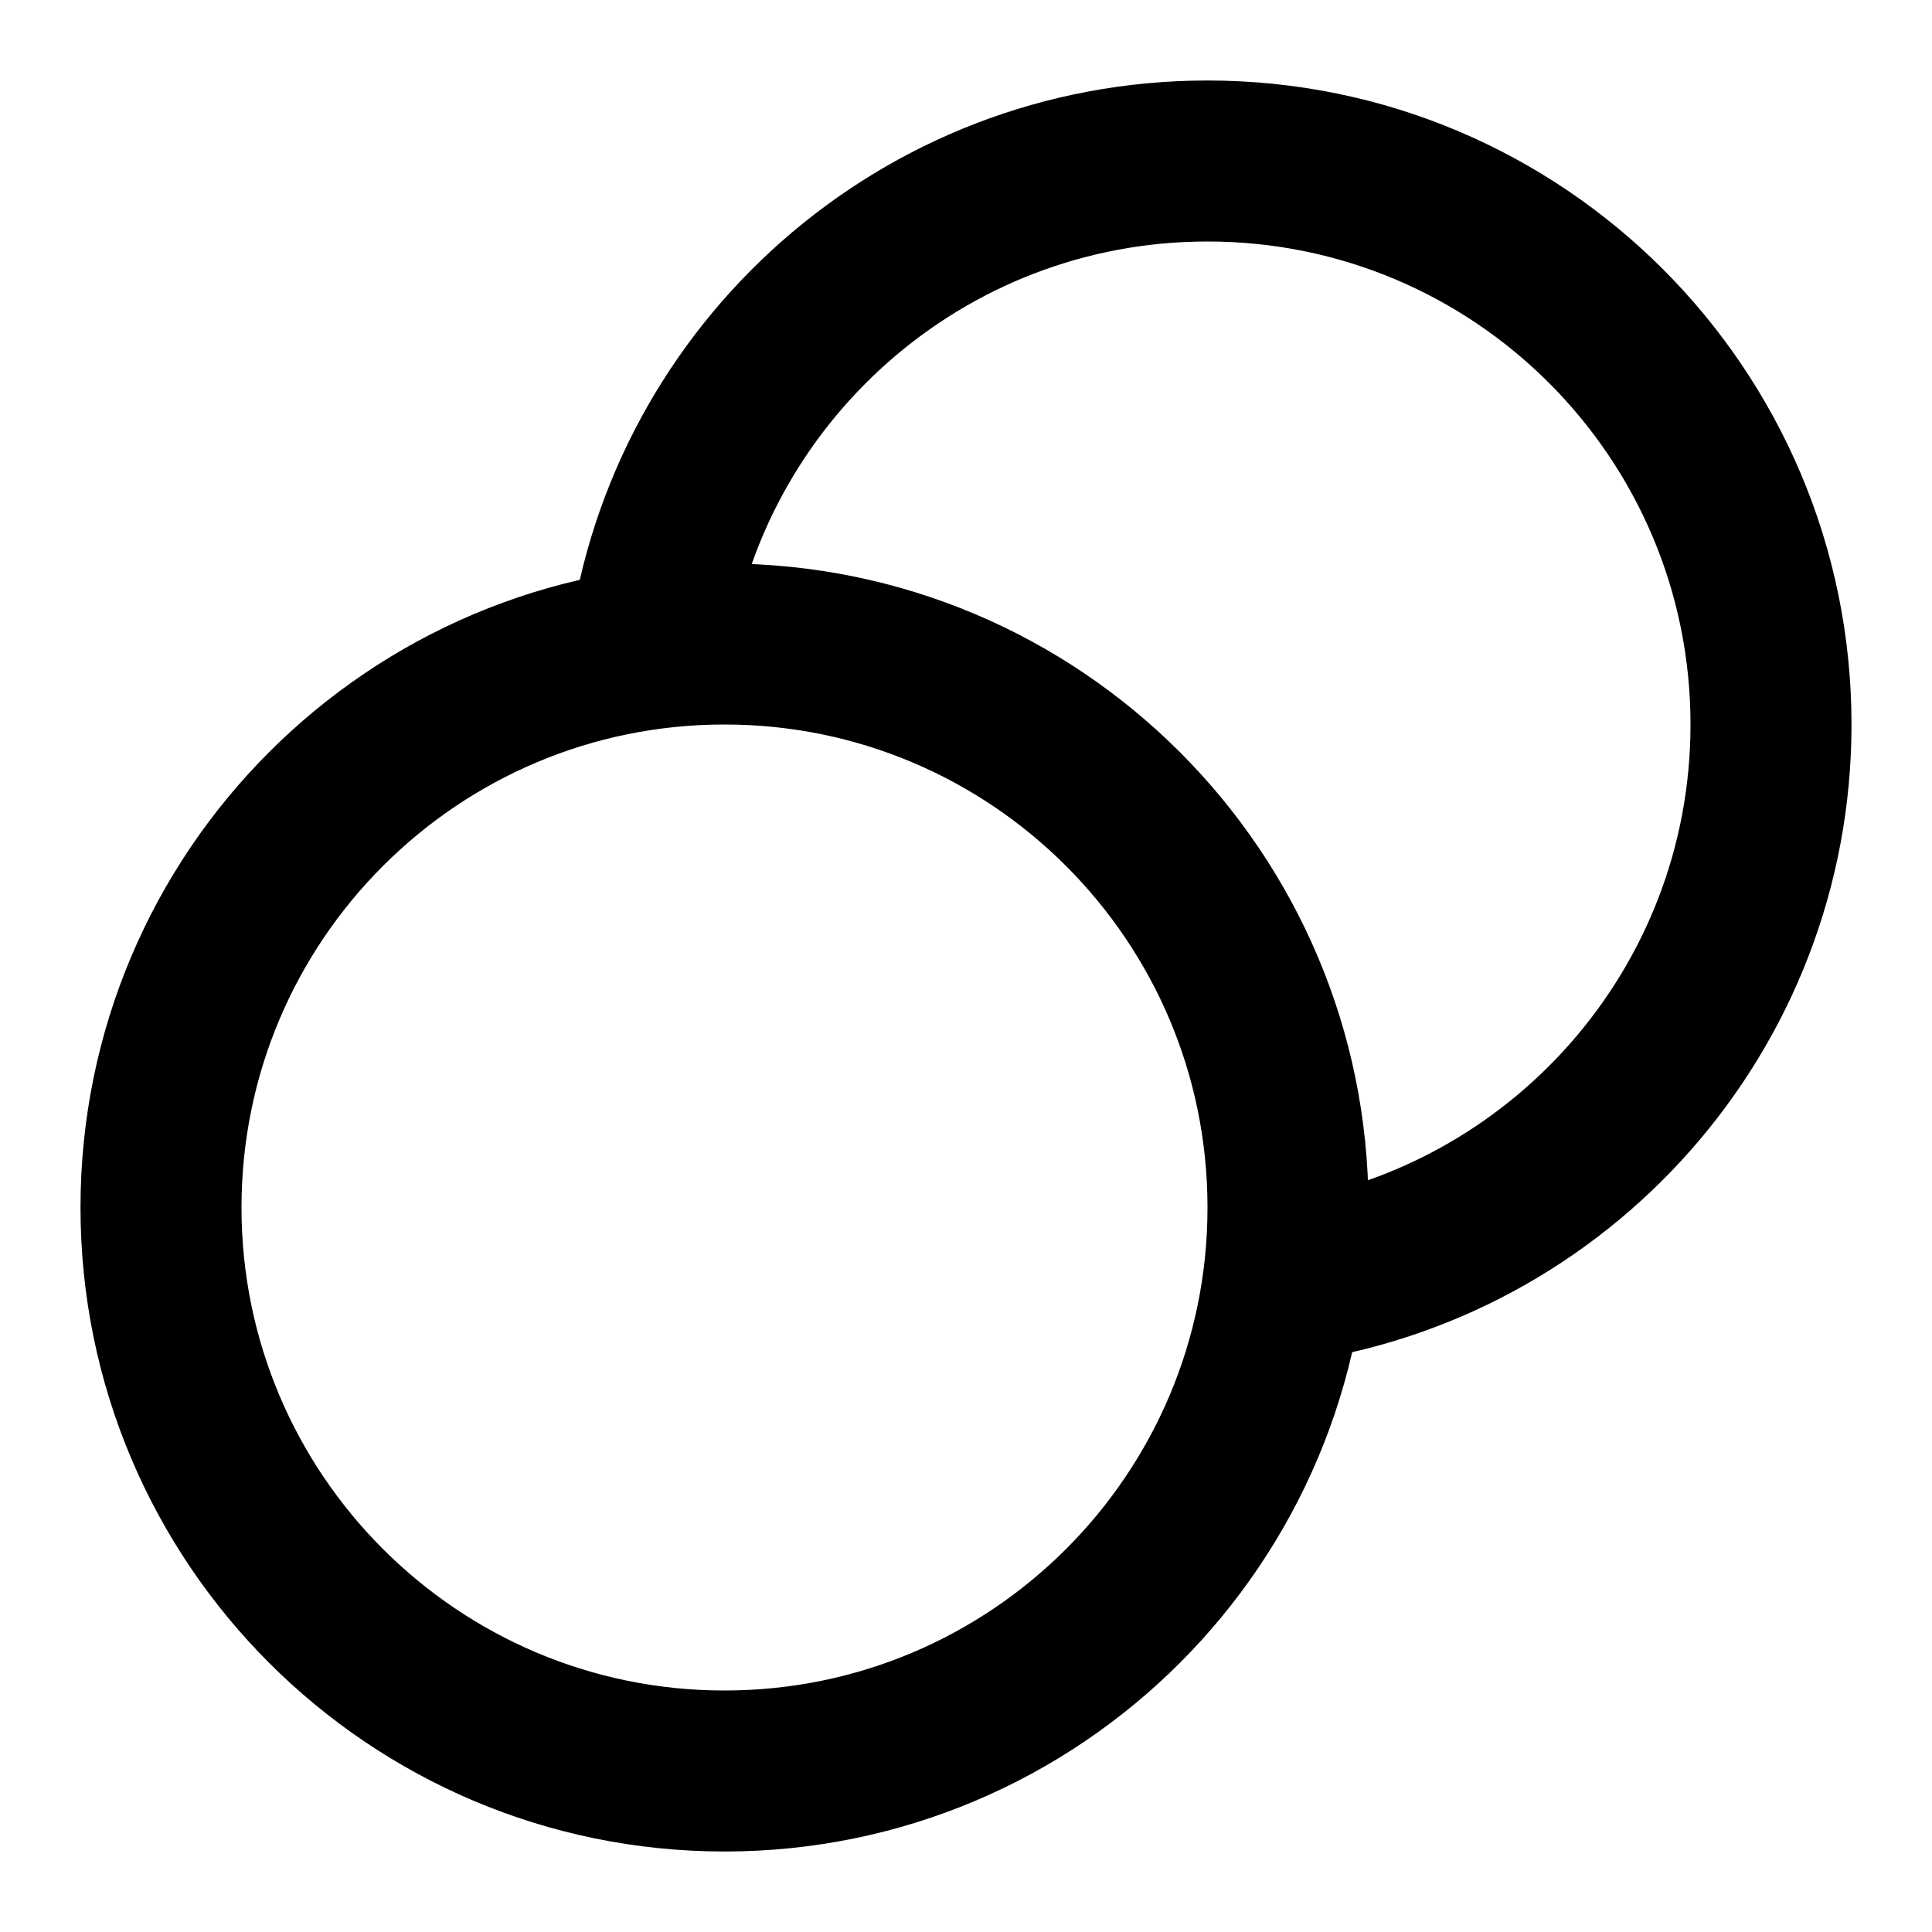
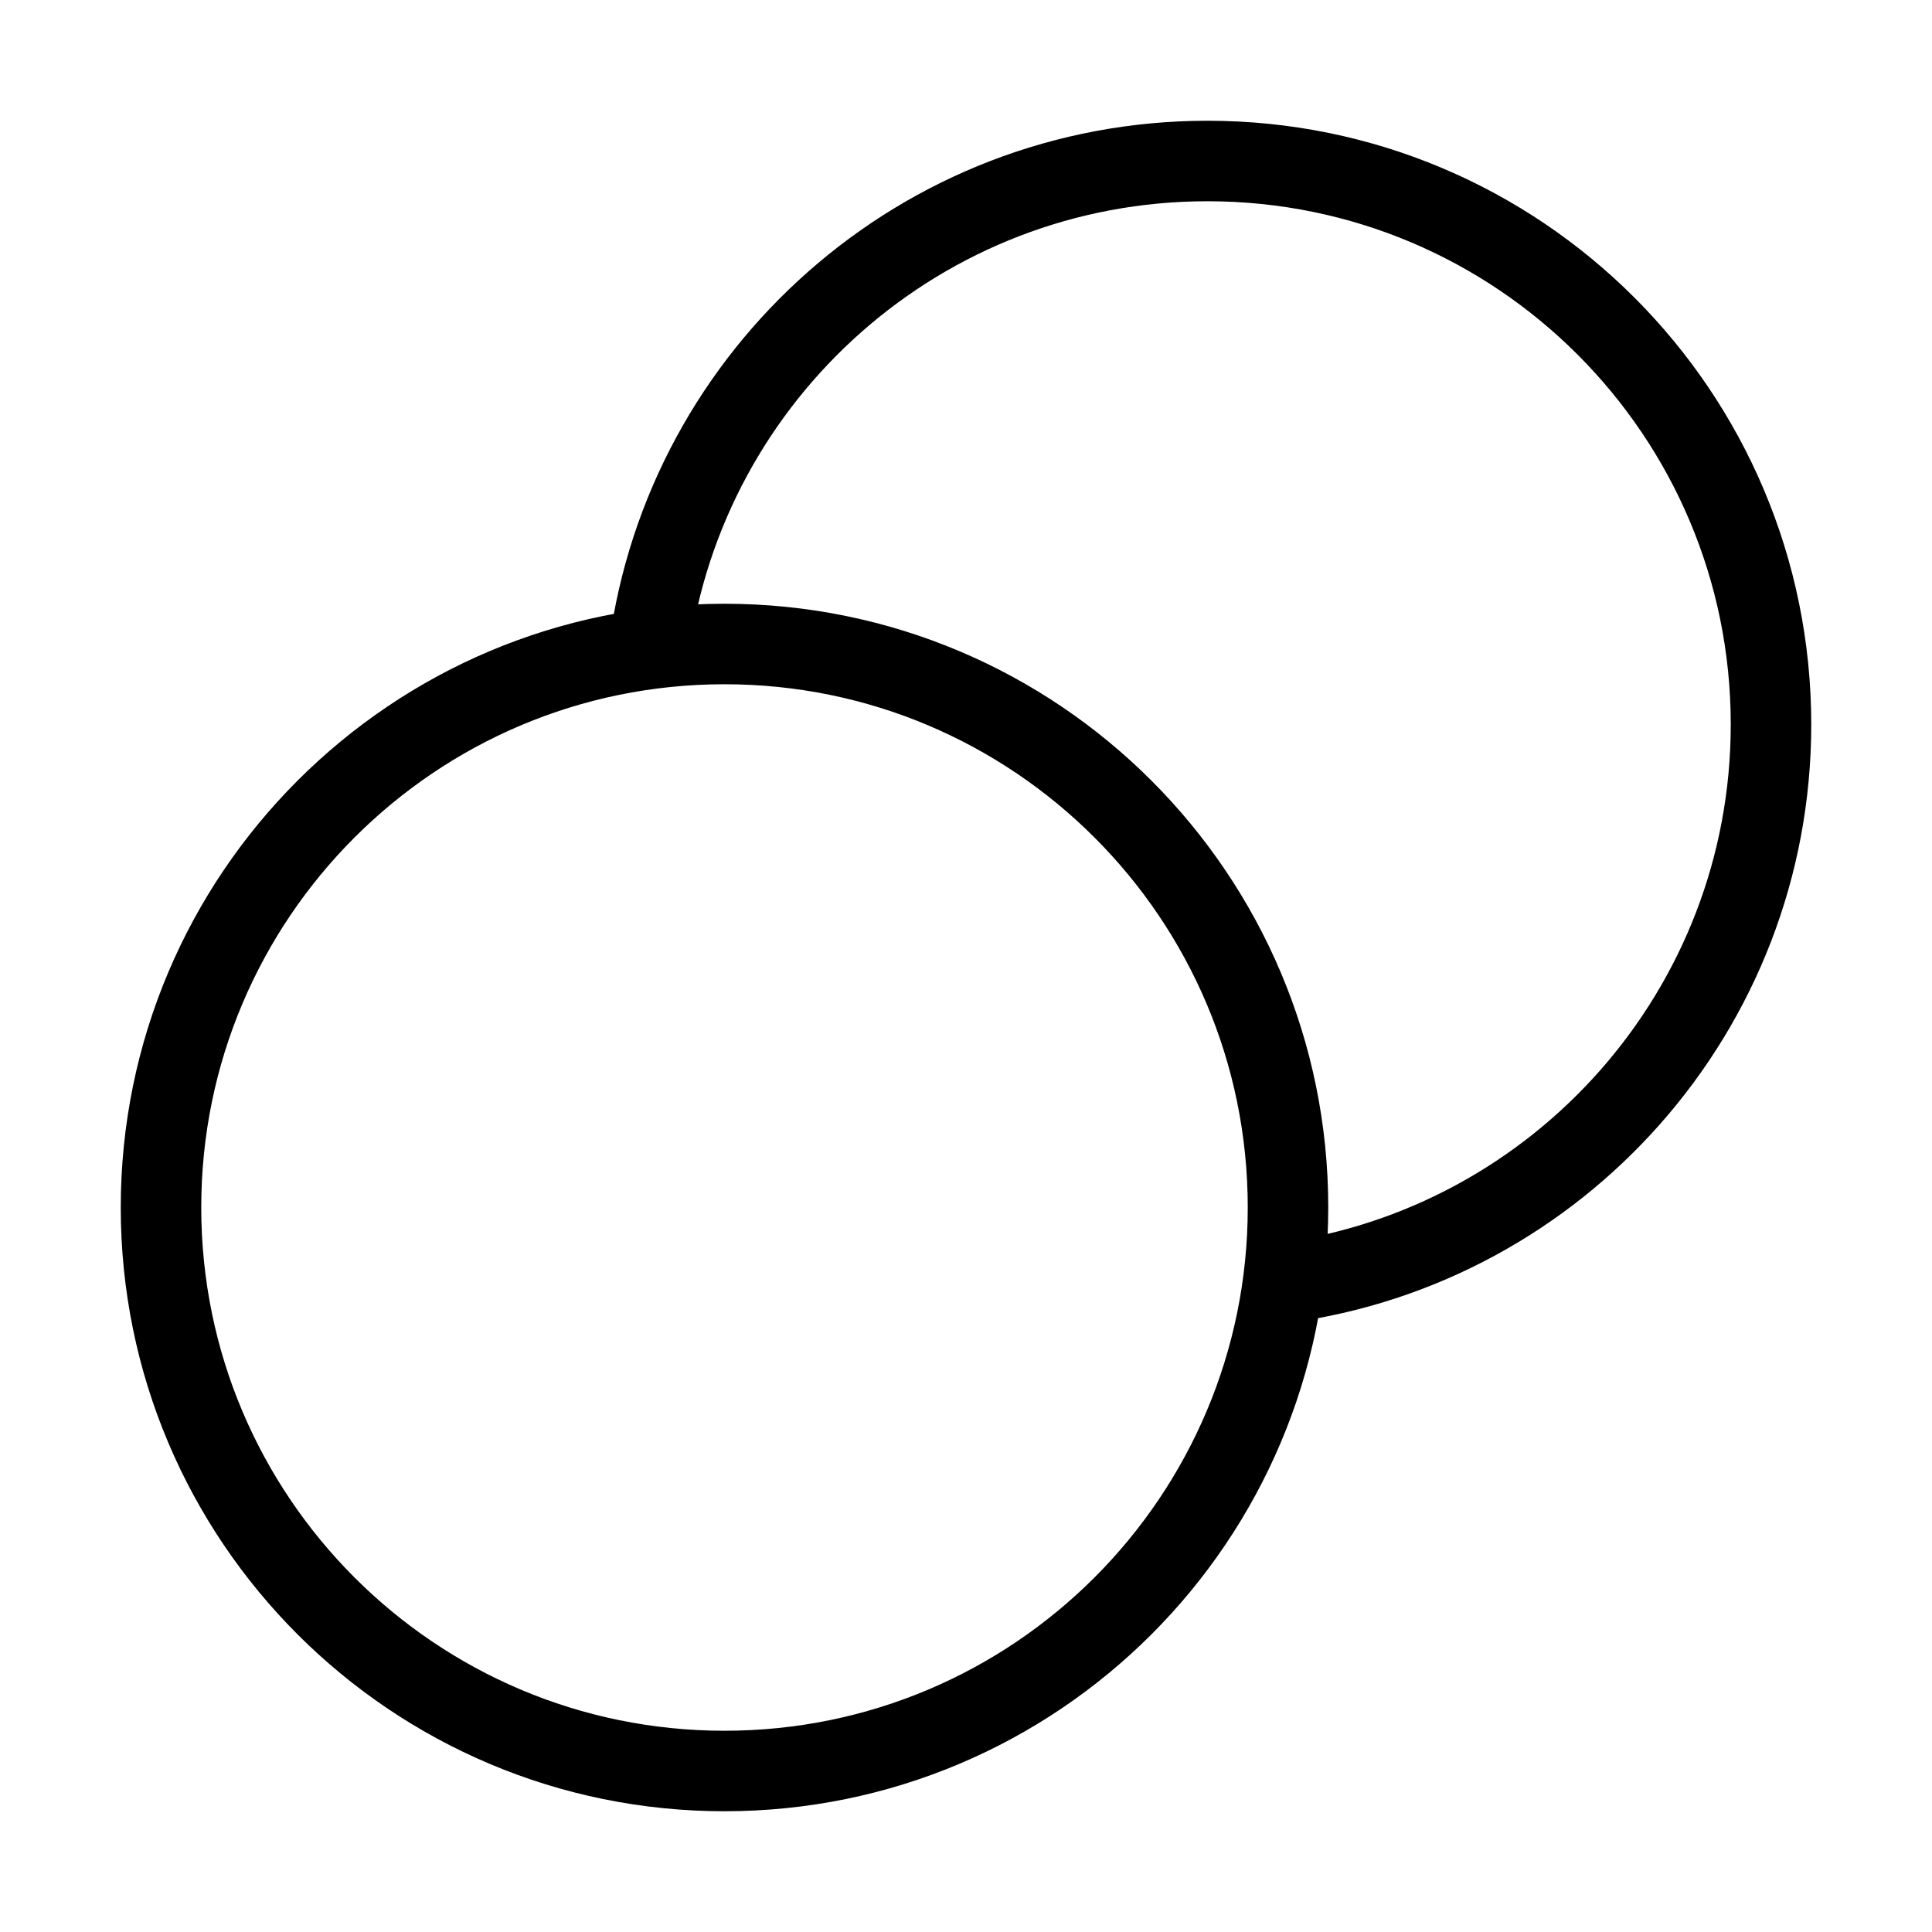
<svg xmlns="http://www.w3.org/2000/svg" width="24" height="24" viewBox="0 0 24 24" fill="none">
  <g transform="translate(1, 1)">
-     <path d="M14.938 14.938C18.36 14.479 21 11.548 21 8C21 4.134 17.866 1 14 1C10.452 1 7.52 3.64 7.062 7.062M15 14C15 17.866 11.866 21 8 21C4.134 21 1 17.866 1 14C1 10.134 4.134 7 8 7C11.866 7 15 10.134 15 14Z" stroke="currentColor" stroke-width="2" stroke-linecap="round" stroke-linejoin="round" />
+     <path d="M14.938 14.938C18.36 14.479 21 11.548 21 8C21 4.134 17.866 1 14 1C10.452 1 7.52 3.64 7.062 7.062M15 14C15 17.866 11.866 21 8 21C4.134 21 1 17.866 1 14C1 10.134 4.134 7 8 7C11.866 7 15 10.134 15 14Z" stroke="currentColor" stroke-width="1" stroke-linecap="round" stroke-linejoin="round" />
  </g>
</svg>
